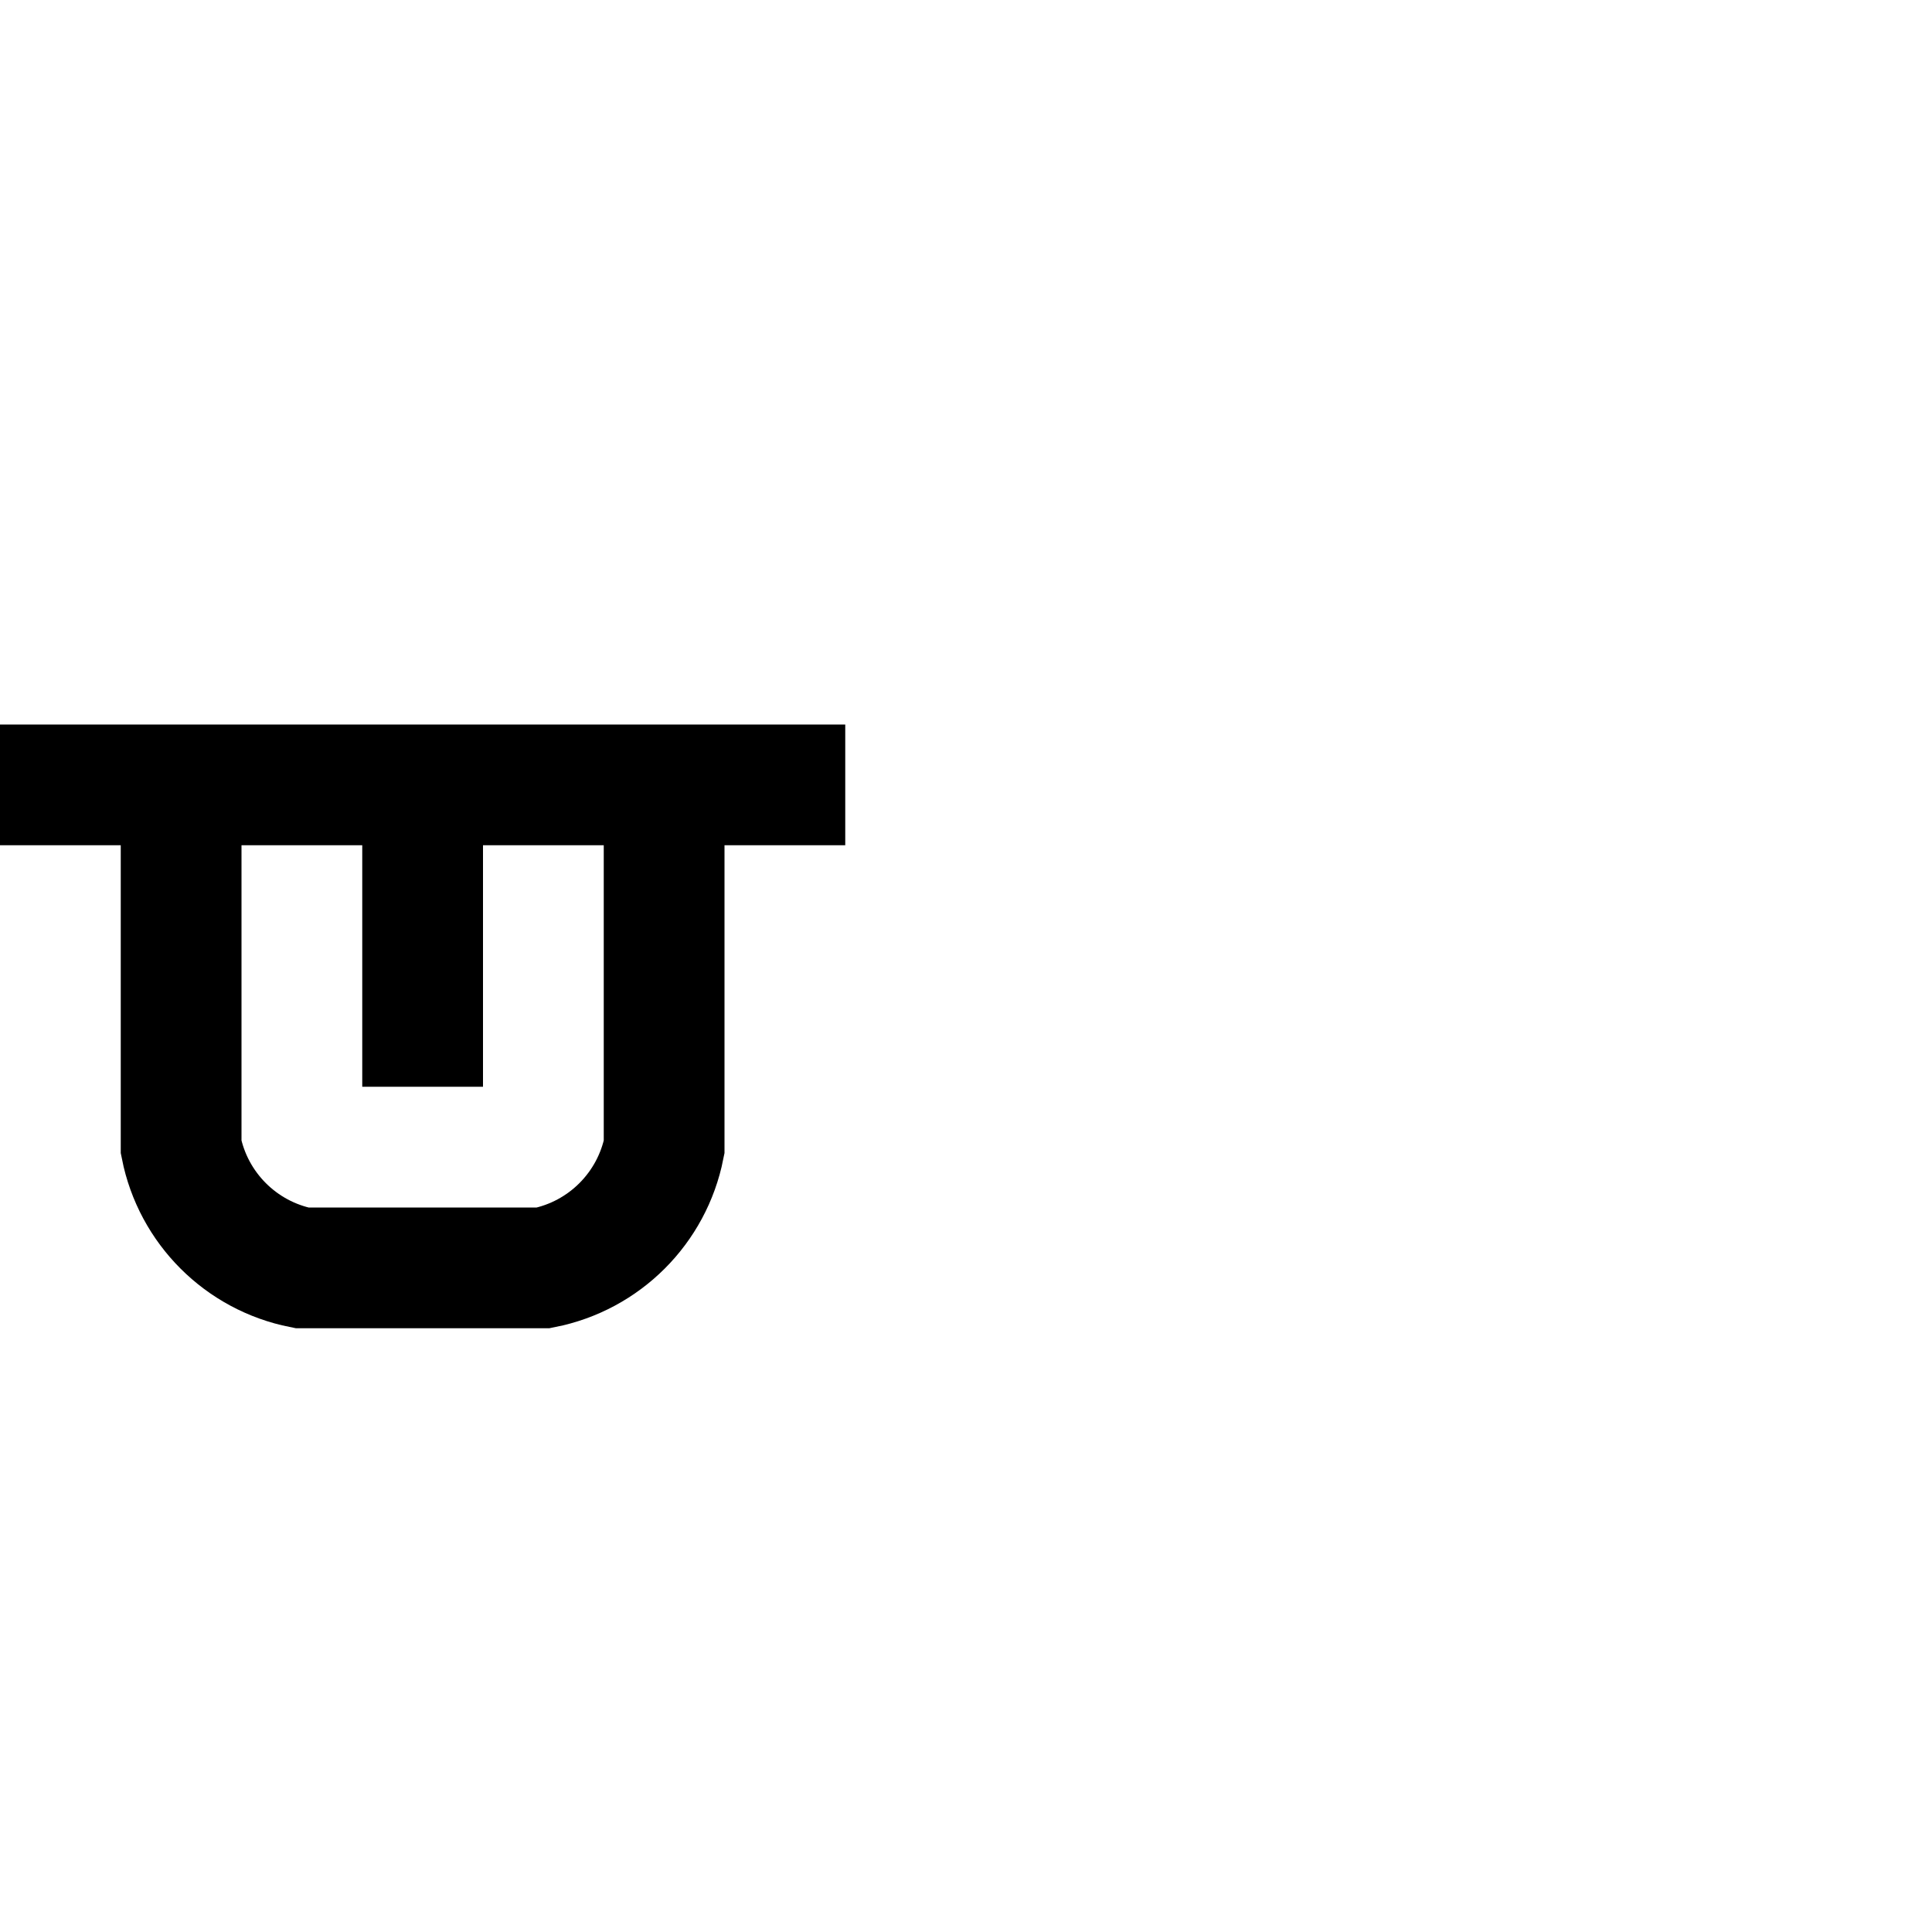
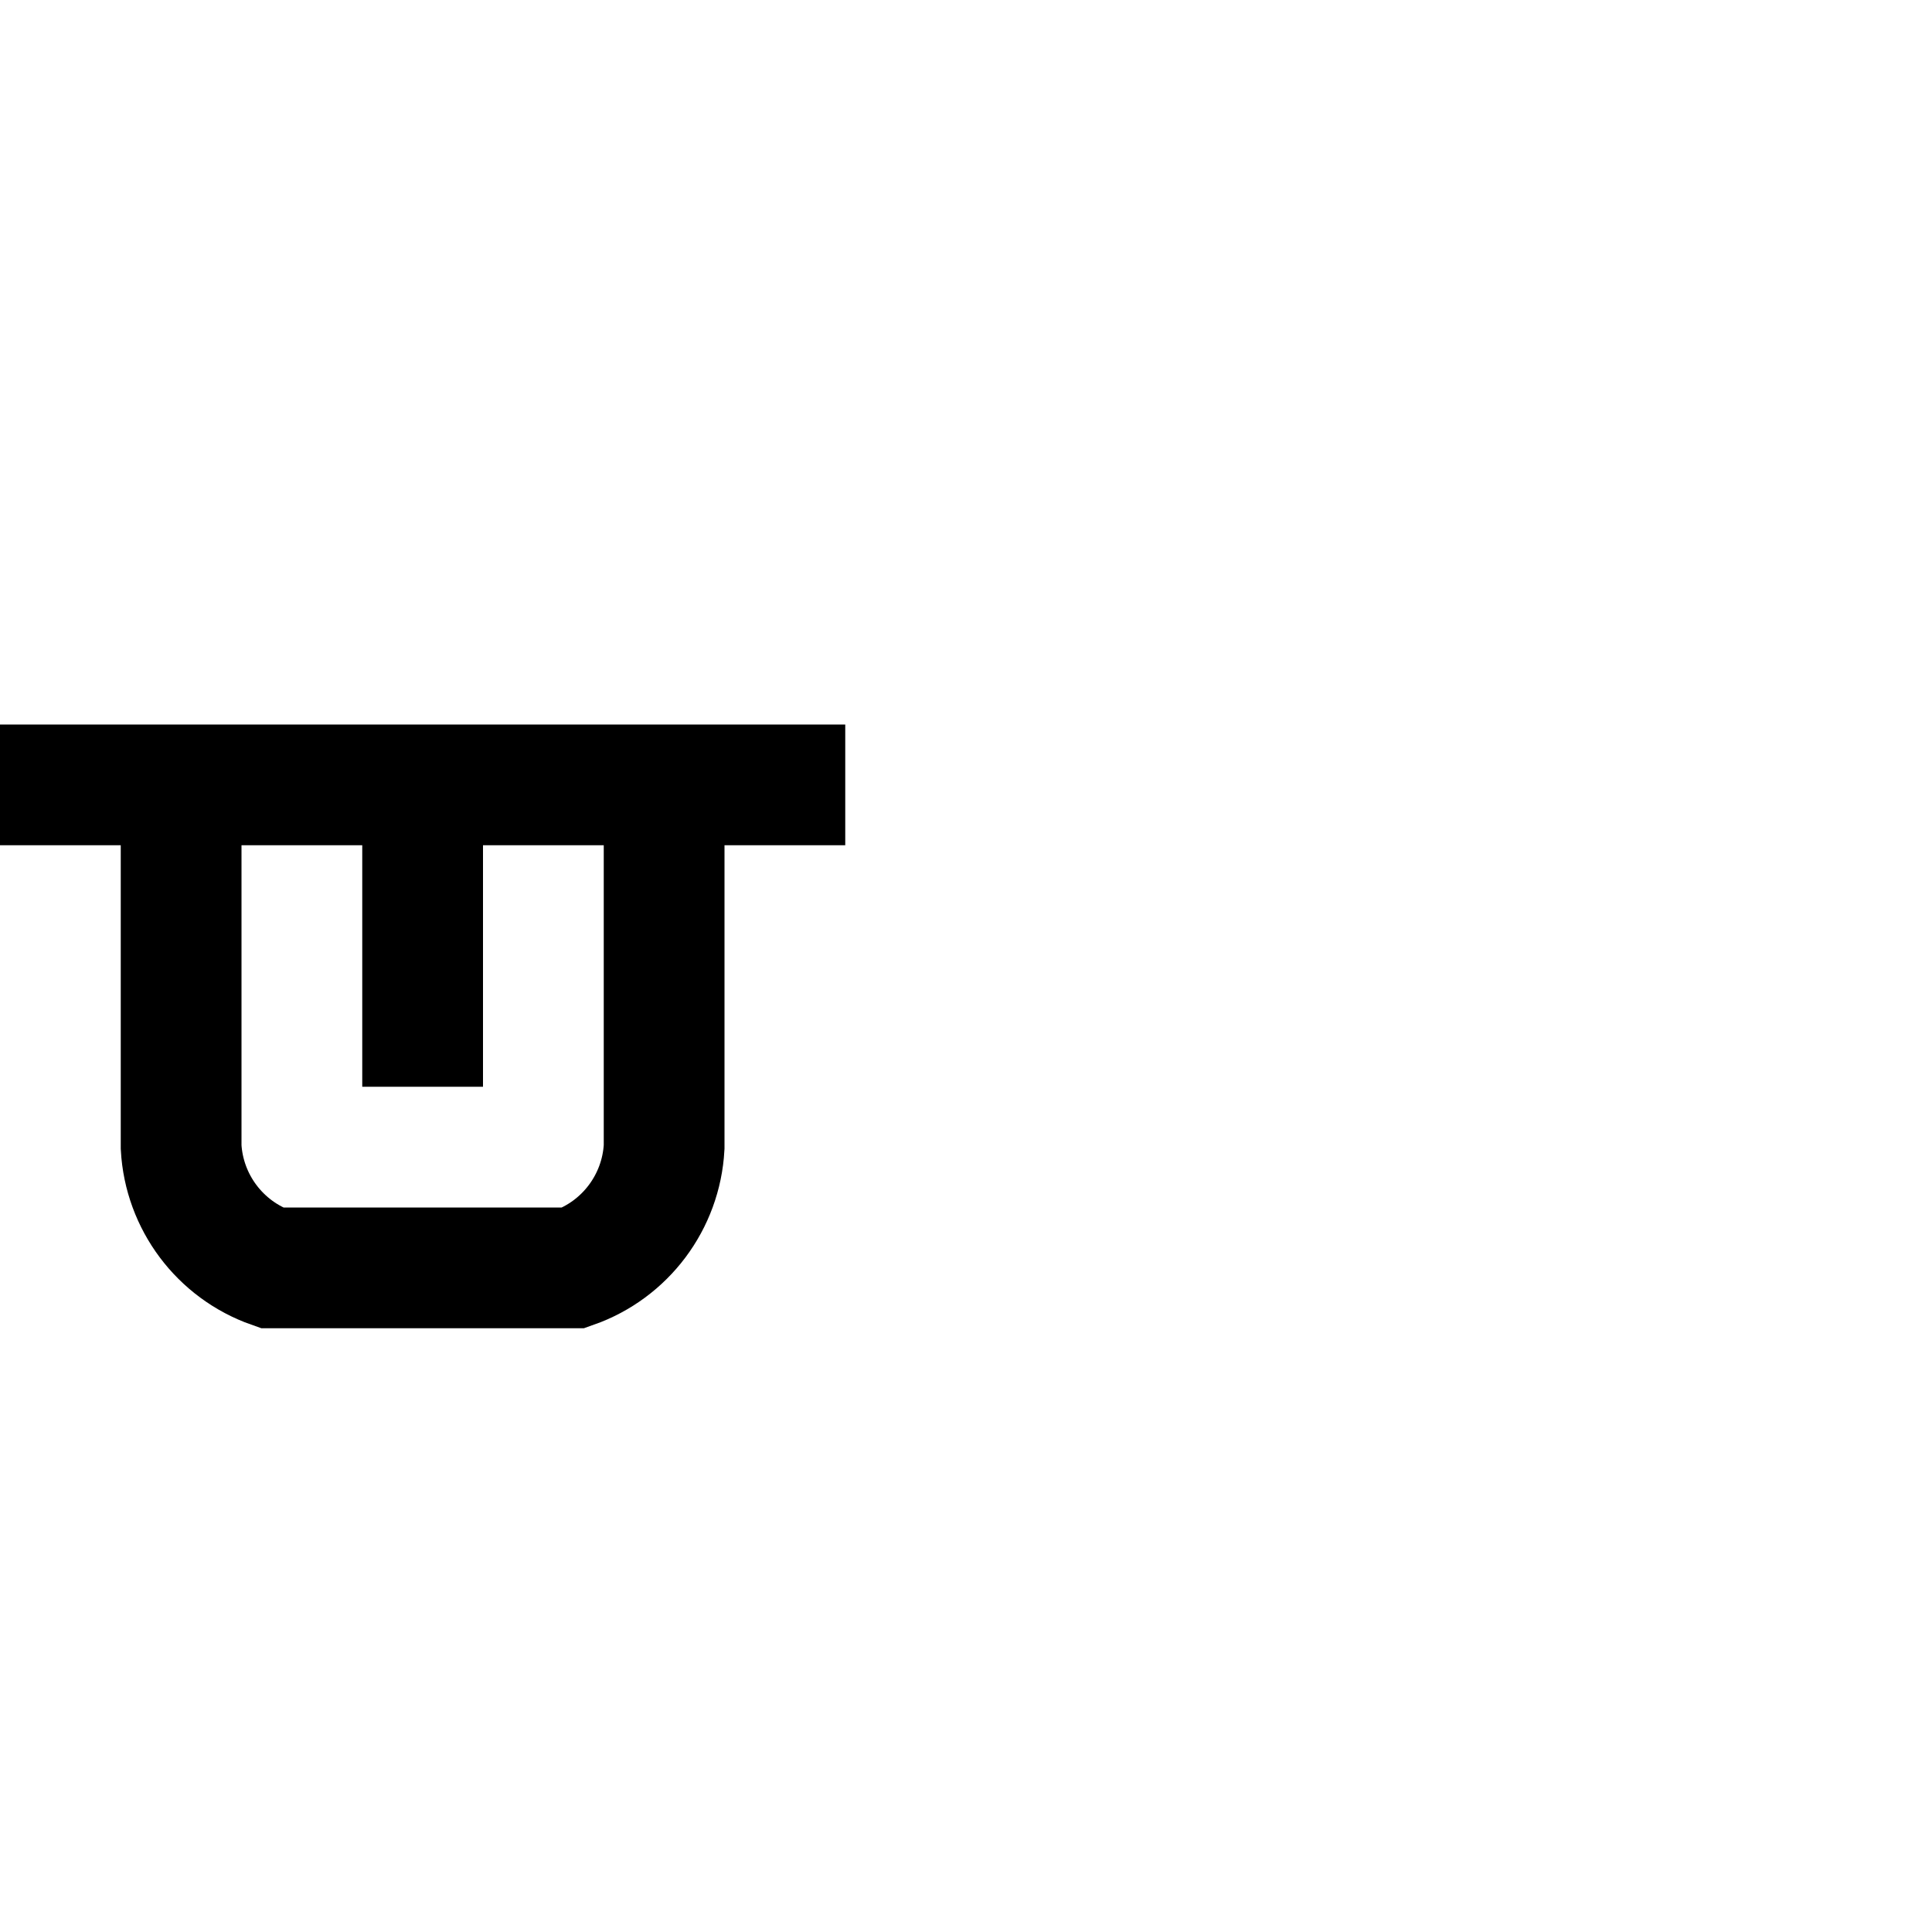
<svg xmlns="http://www.w3.org/2000/svg" viewBox="0 0 16 16" width="160" height="160">
-   <path d="M0.000 6.500 C0.333 6.500 1.667 6.500 2.000 6.500  M1.500 6.000 C1.500 7.000 1.500 8.500 1.500 9.500 C1.600 10.005 1.995 10.400 2.500 10.500 C3.167 10.500 3.833 10.500 4.500 10.500 C5.005 10.400 5.400 10.005 5.500 9.500 C5.500 8.500 5.500 7.000 5.500 6.000  M1.000 6.500 C1.667 6.500 3.333 6.500 4.000 6.500  M3.500 6.000 C3.500 6.667 3.500 8.333 3.500 9.000  M3.000 6.500 C3.667 6.500 5.333 6.500 6.000 6.500  M5.000 6.500 C5.333 6.500 6.667 6.500 7.000 6.500 " fill="none" stroke="#000" stroke-width="1.0" stroke-linecap="butt" stroke-linejoin="miter" stroke-miterlimit="4" />
+   <path d="M0.000 6.500 C0.333 6.500 1.667 6.500 2.000 6.500  M1.500 6.000 C1.500 7.000 1.500 8.500 1.500 9.500 C1.525 9.954 1.821 10.349 2.250 10.500 C3.083 10.500 3.917 10.500 4.750 10.500 C5.179 10.349 5.475 9.954 5.500 9.500 C5.500 8.500 5.500 7.000 5.500 6.000  M1.000 6.500 C1.667 6.500 3.333 6.500 4.000 6.500  M3.500 6.000 C3.500 6.667 3.500 8.333 3.500 9.000  M3.000 6.500 C3.667 6.500 5.333 6.500 6.000 6.500  M5.000 6.500 C5.333 6.500 6.667 6.500 7.000 6.500 " fill="none" stroke="#000" stroke-width="1.0" stroke-linecap="butt" stroke-linejoin="miter" stroke-miterlimit="4" />
</svg>
